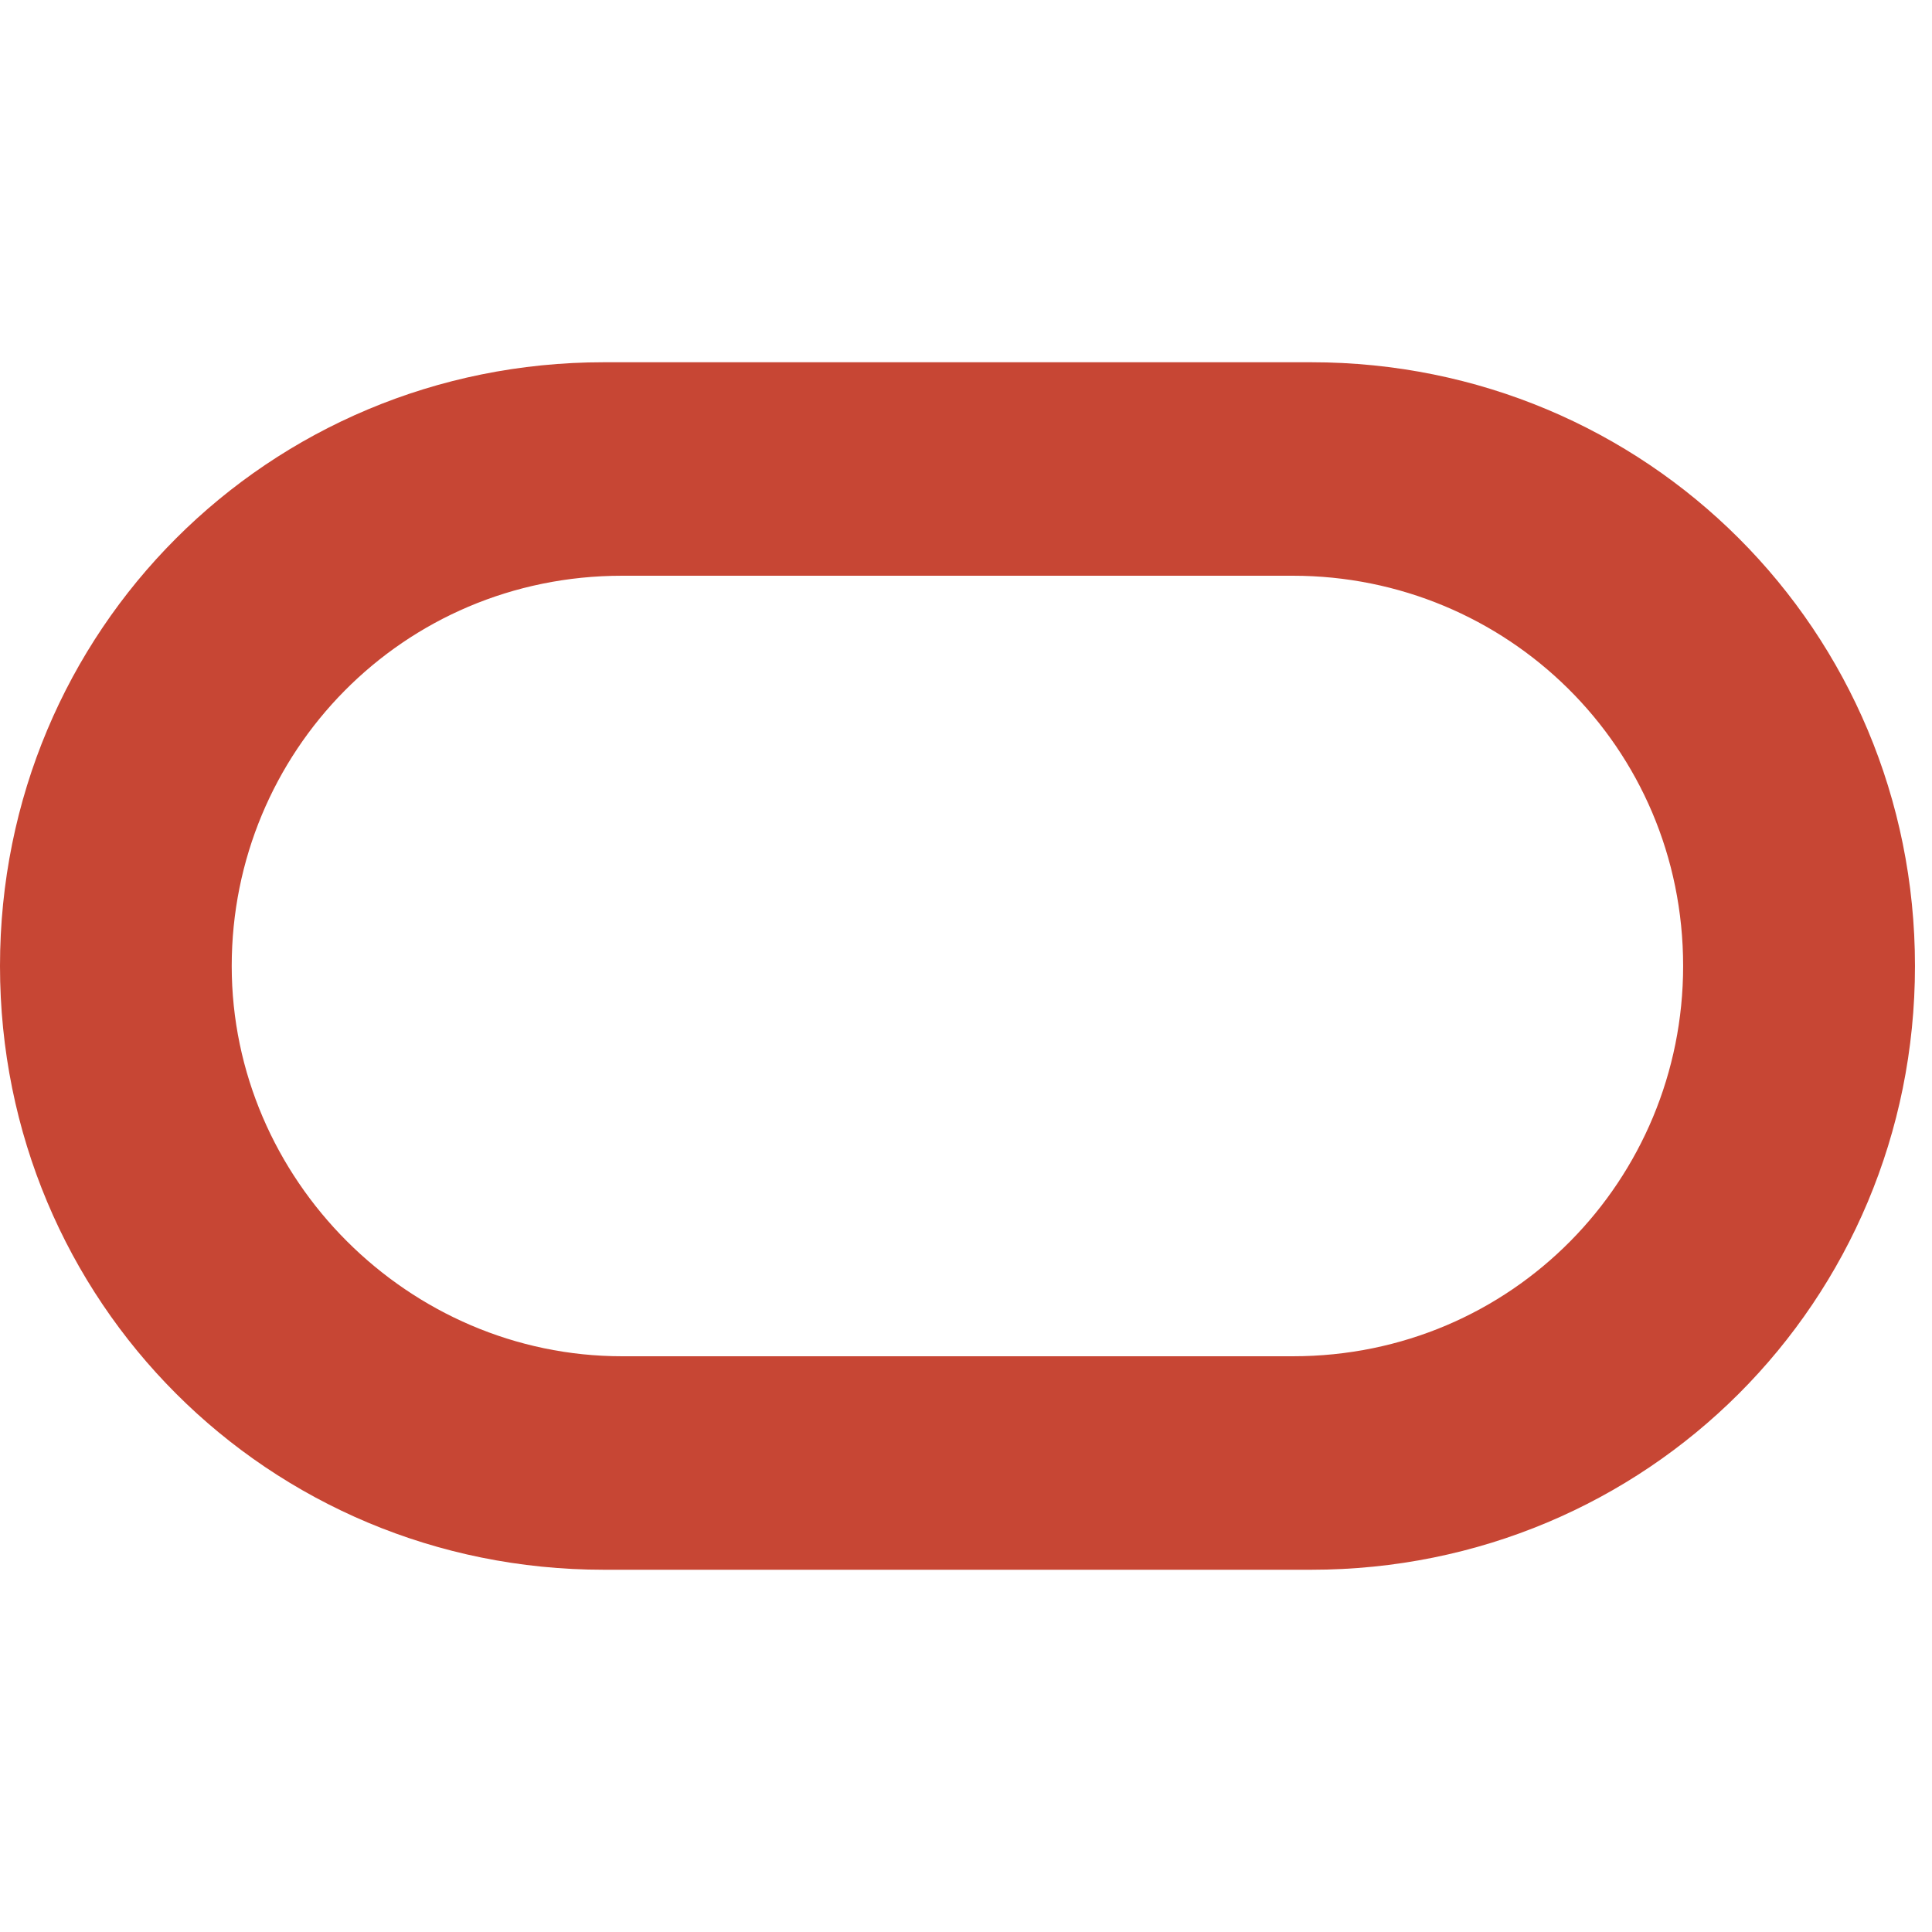
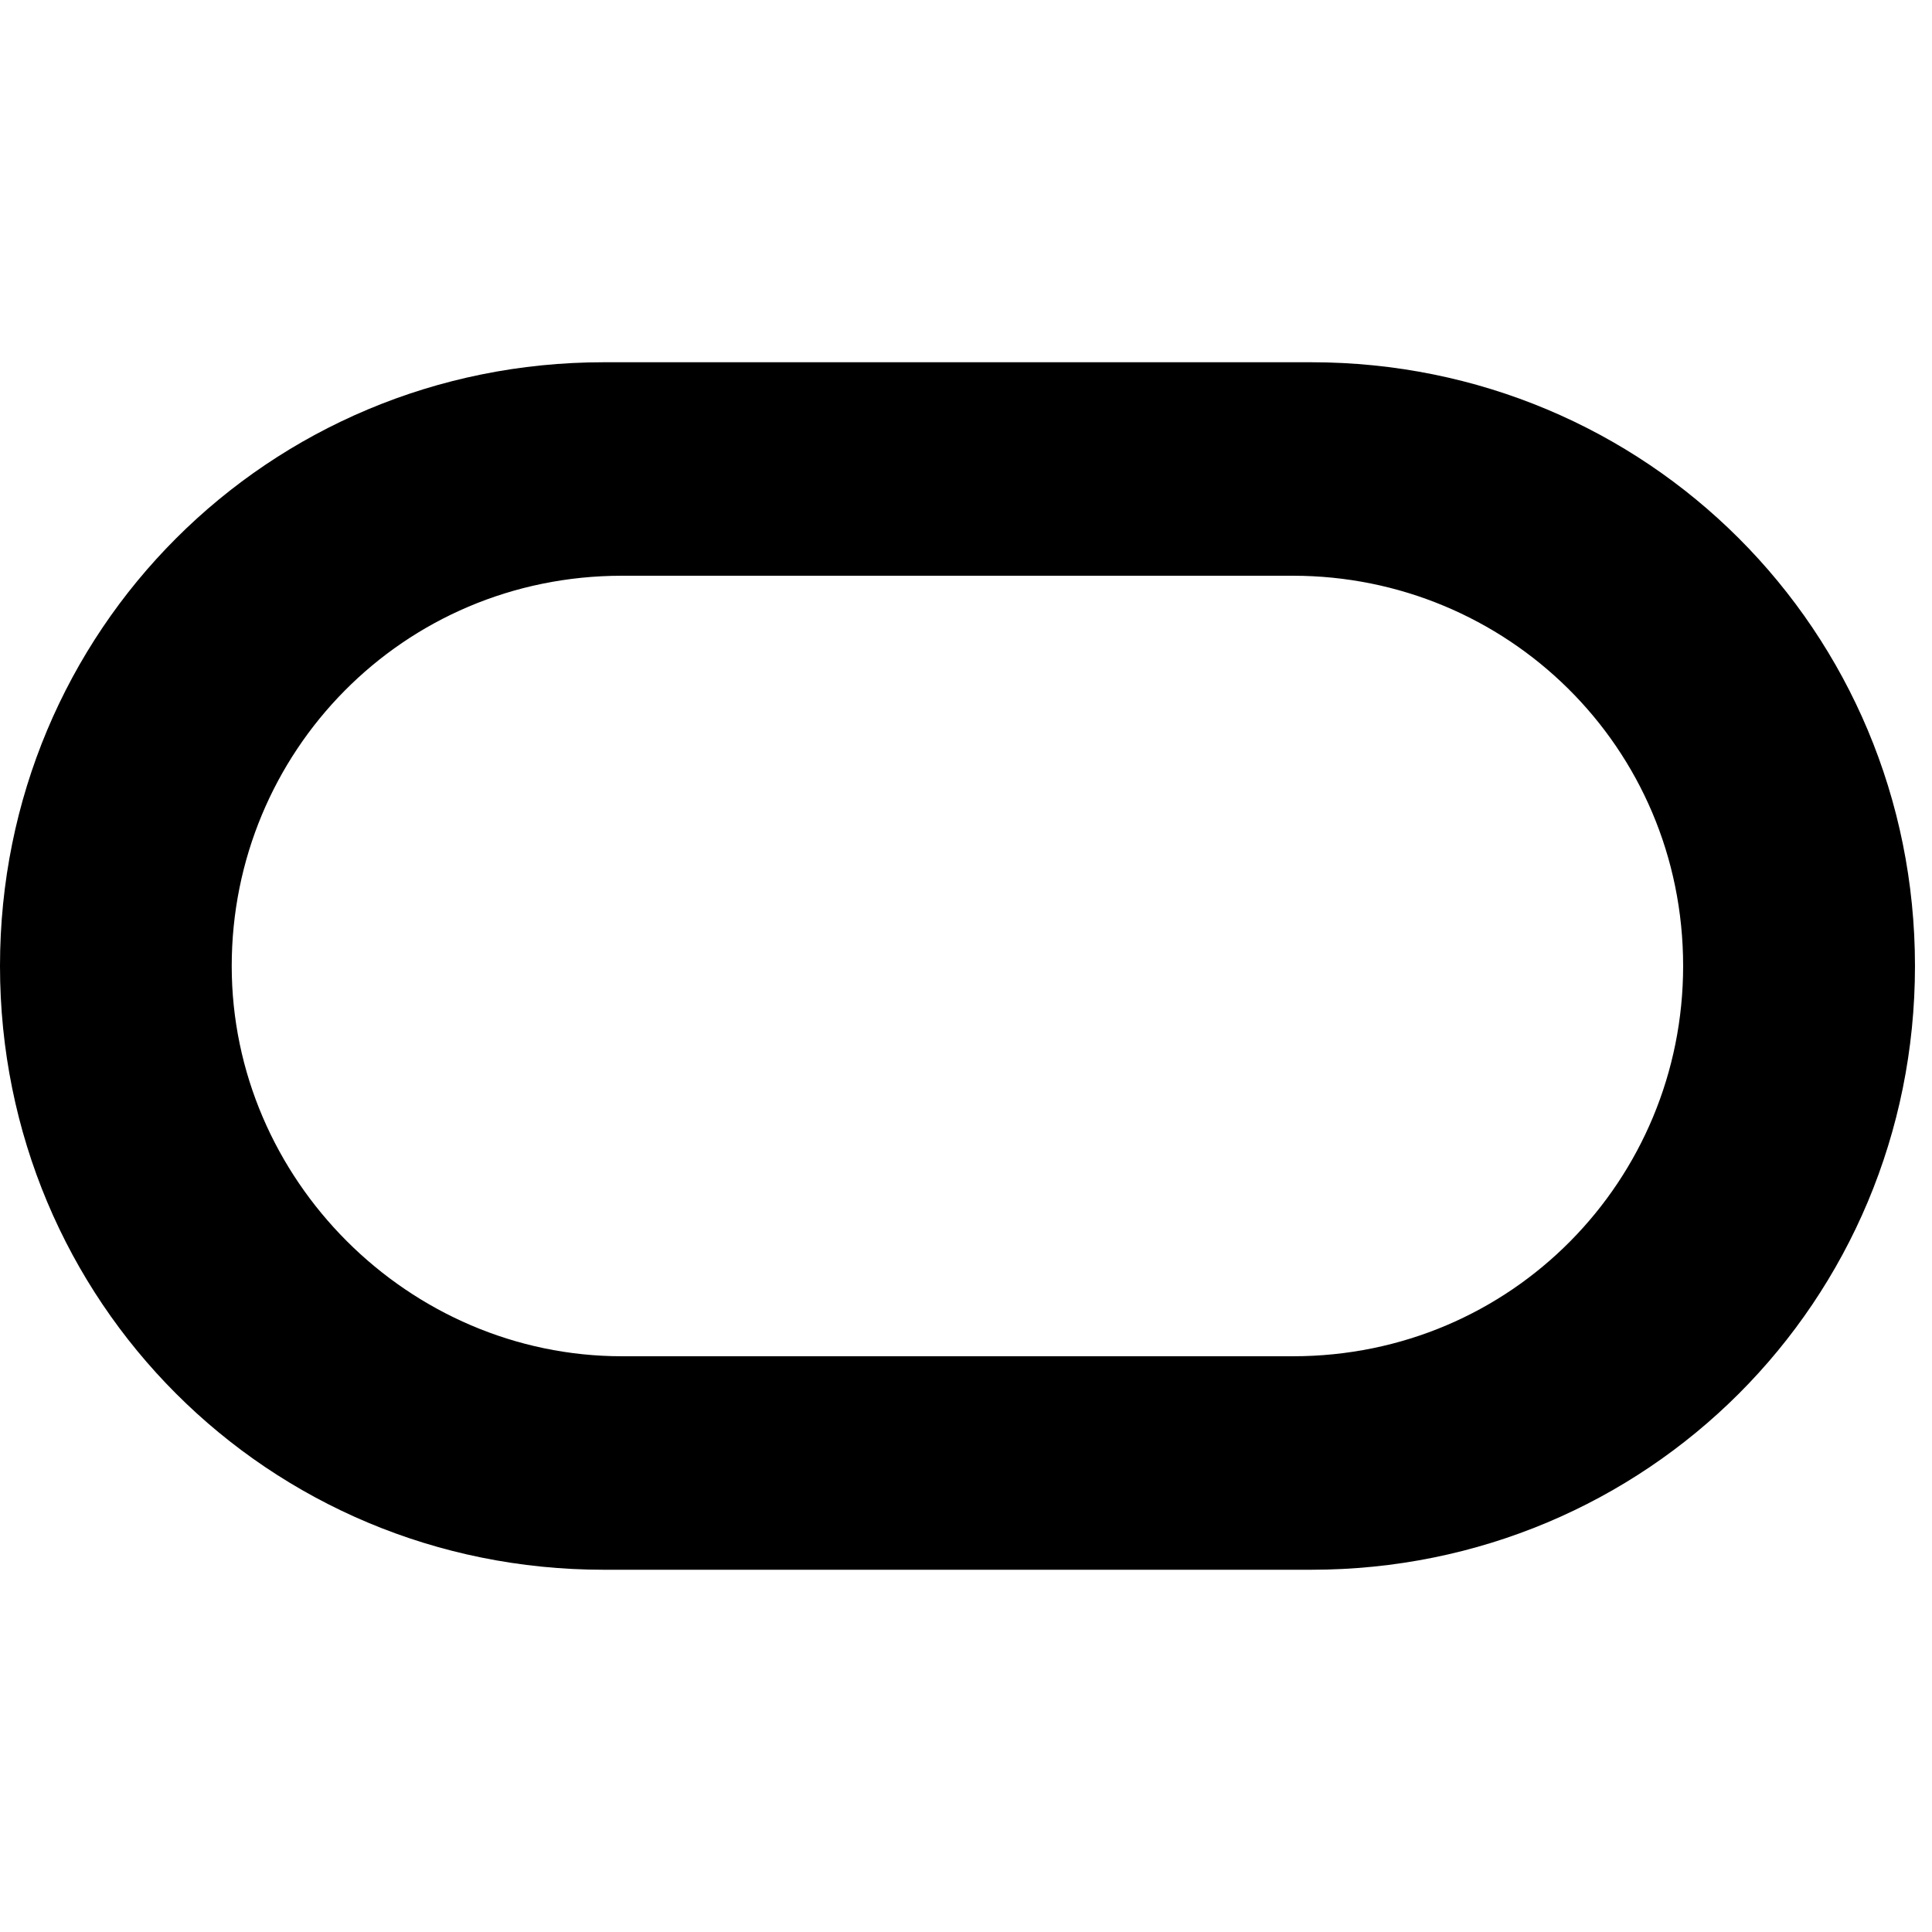
<svg xmlns="http://www.w3.org/2000/svg" width="16" height="16" viewBox="0 0 16 16" fill="none">
-   <path d="M5 13C2.222 13 0 10.778 0 8C0 5.222 2.222 3 5 3H10.859C13.636 3 15.859 5.222 15.859 8C15.859 10.778 13.636 13 10.859 13H5ZM10.707 11.232C12.525 11.232 13.939 9.768 13.939 8C13.939 6.182 12.475 4.768 10.707 4.768H5.152C3.333 4.768 1.919 6.232 1.919 8C1.919 9.768 3.384 11.232 5.152 11.232H10.707Z" fill="#C74634" />
+   <path d="M5 13C2.222 13 0 10.778 0 8C0 5.222 2.222 3 5 3H10.859C13.636 3 15.859 5.222 15.859 8C15.859 10.778 13.636 13 10.859 13H5ZM10.707 11.232C12.525 11.232 13.939 9.768 13.939 8C13.939 6.182 12.475 4.768 10.707 4.768H5.152C3.333 4.768 1.919 6.232 1.919 8C1.919 9.768 3.384 11.232 5.152 11.232H10.707Z" fill="#000000" />
</svg>
